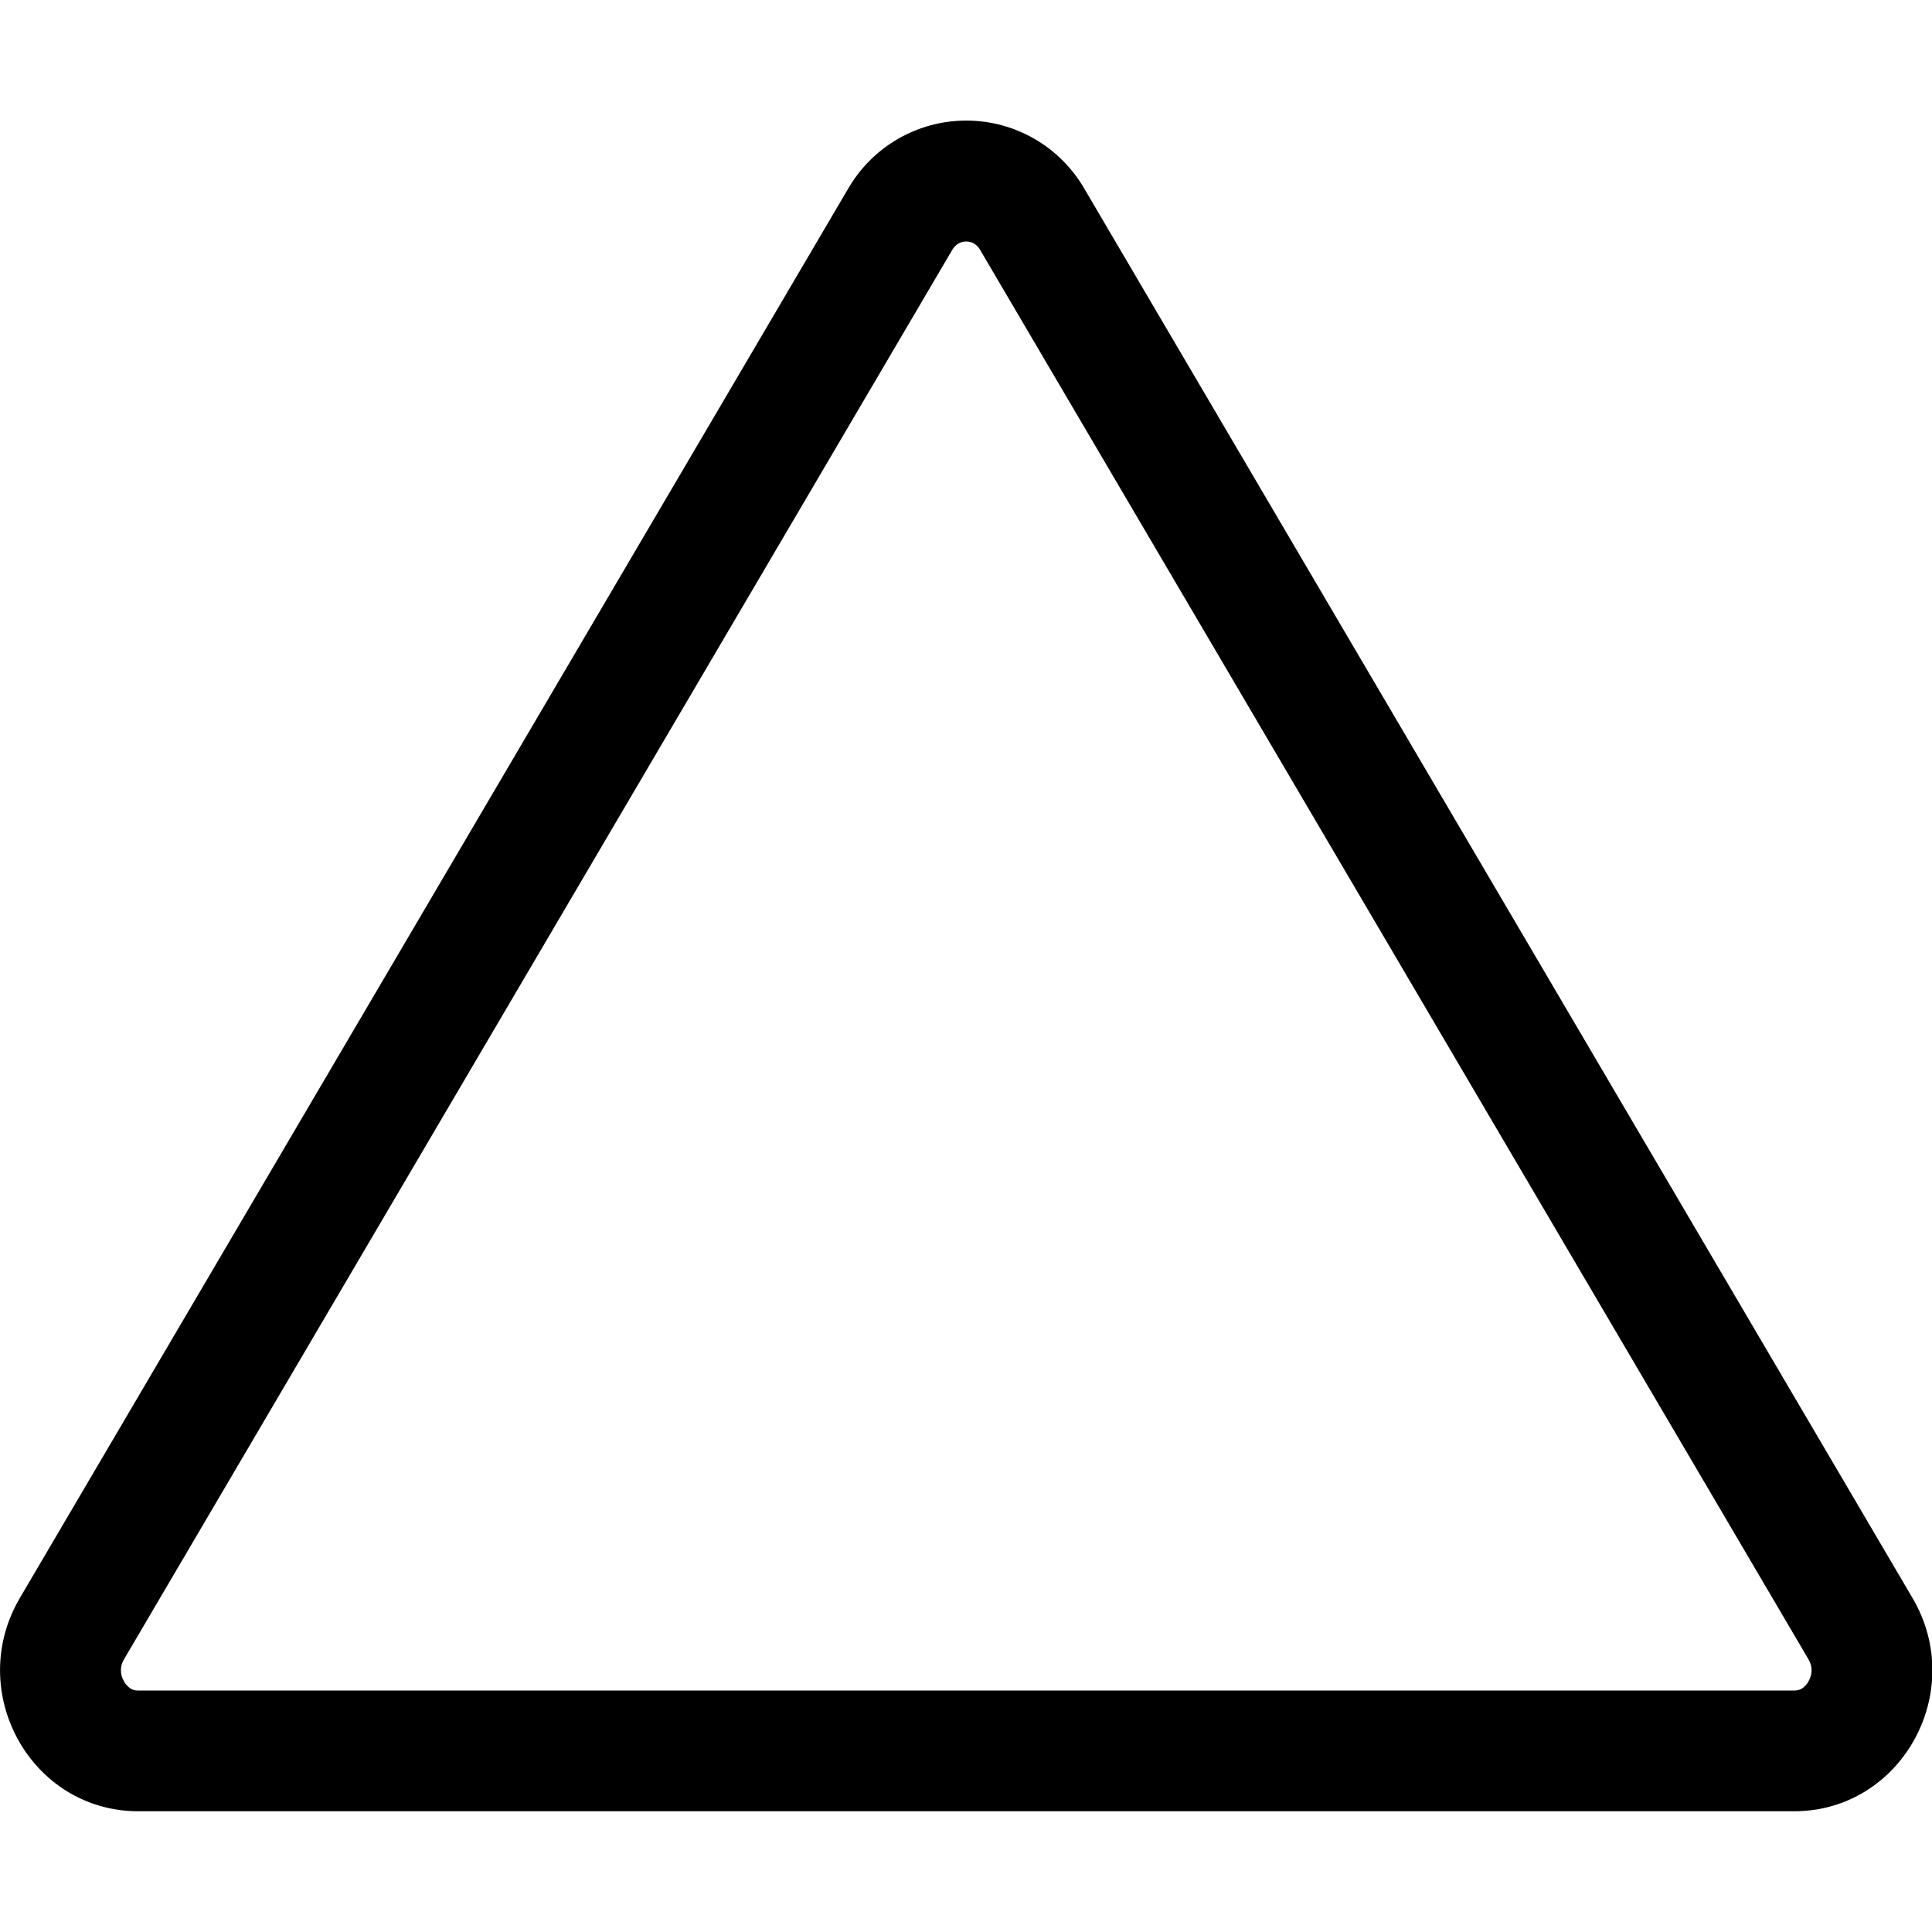
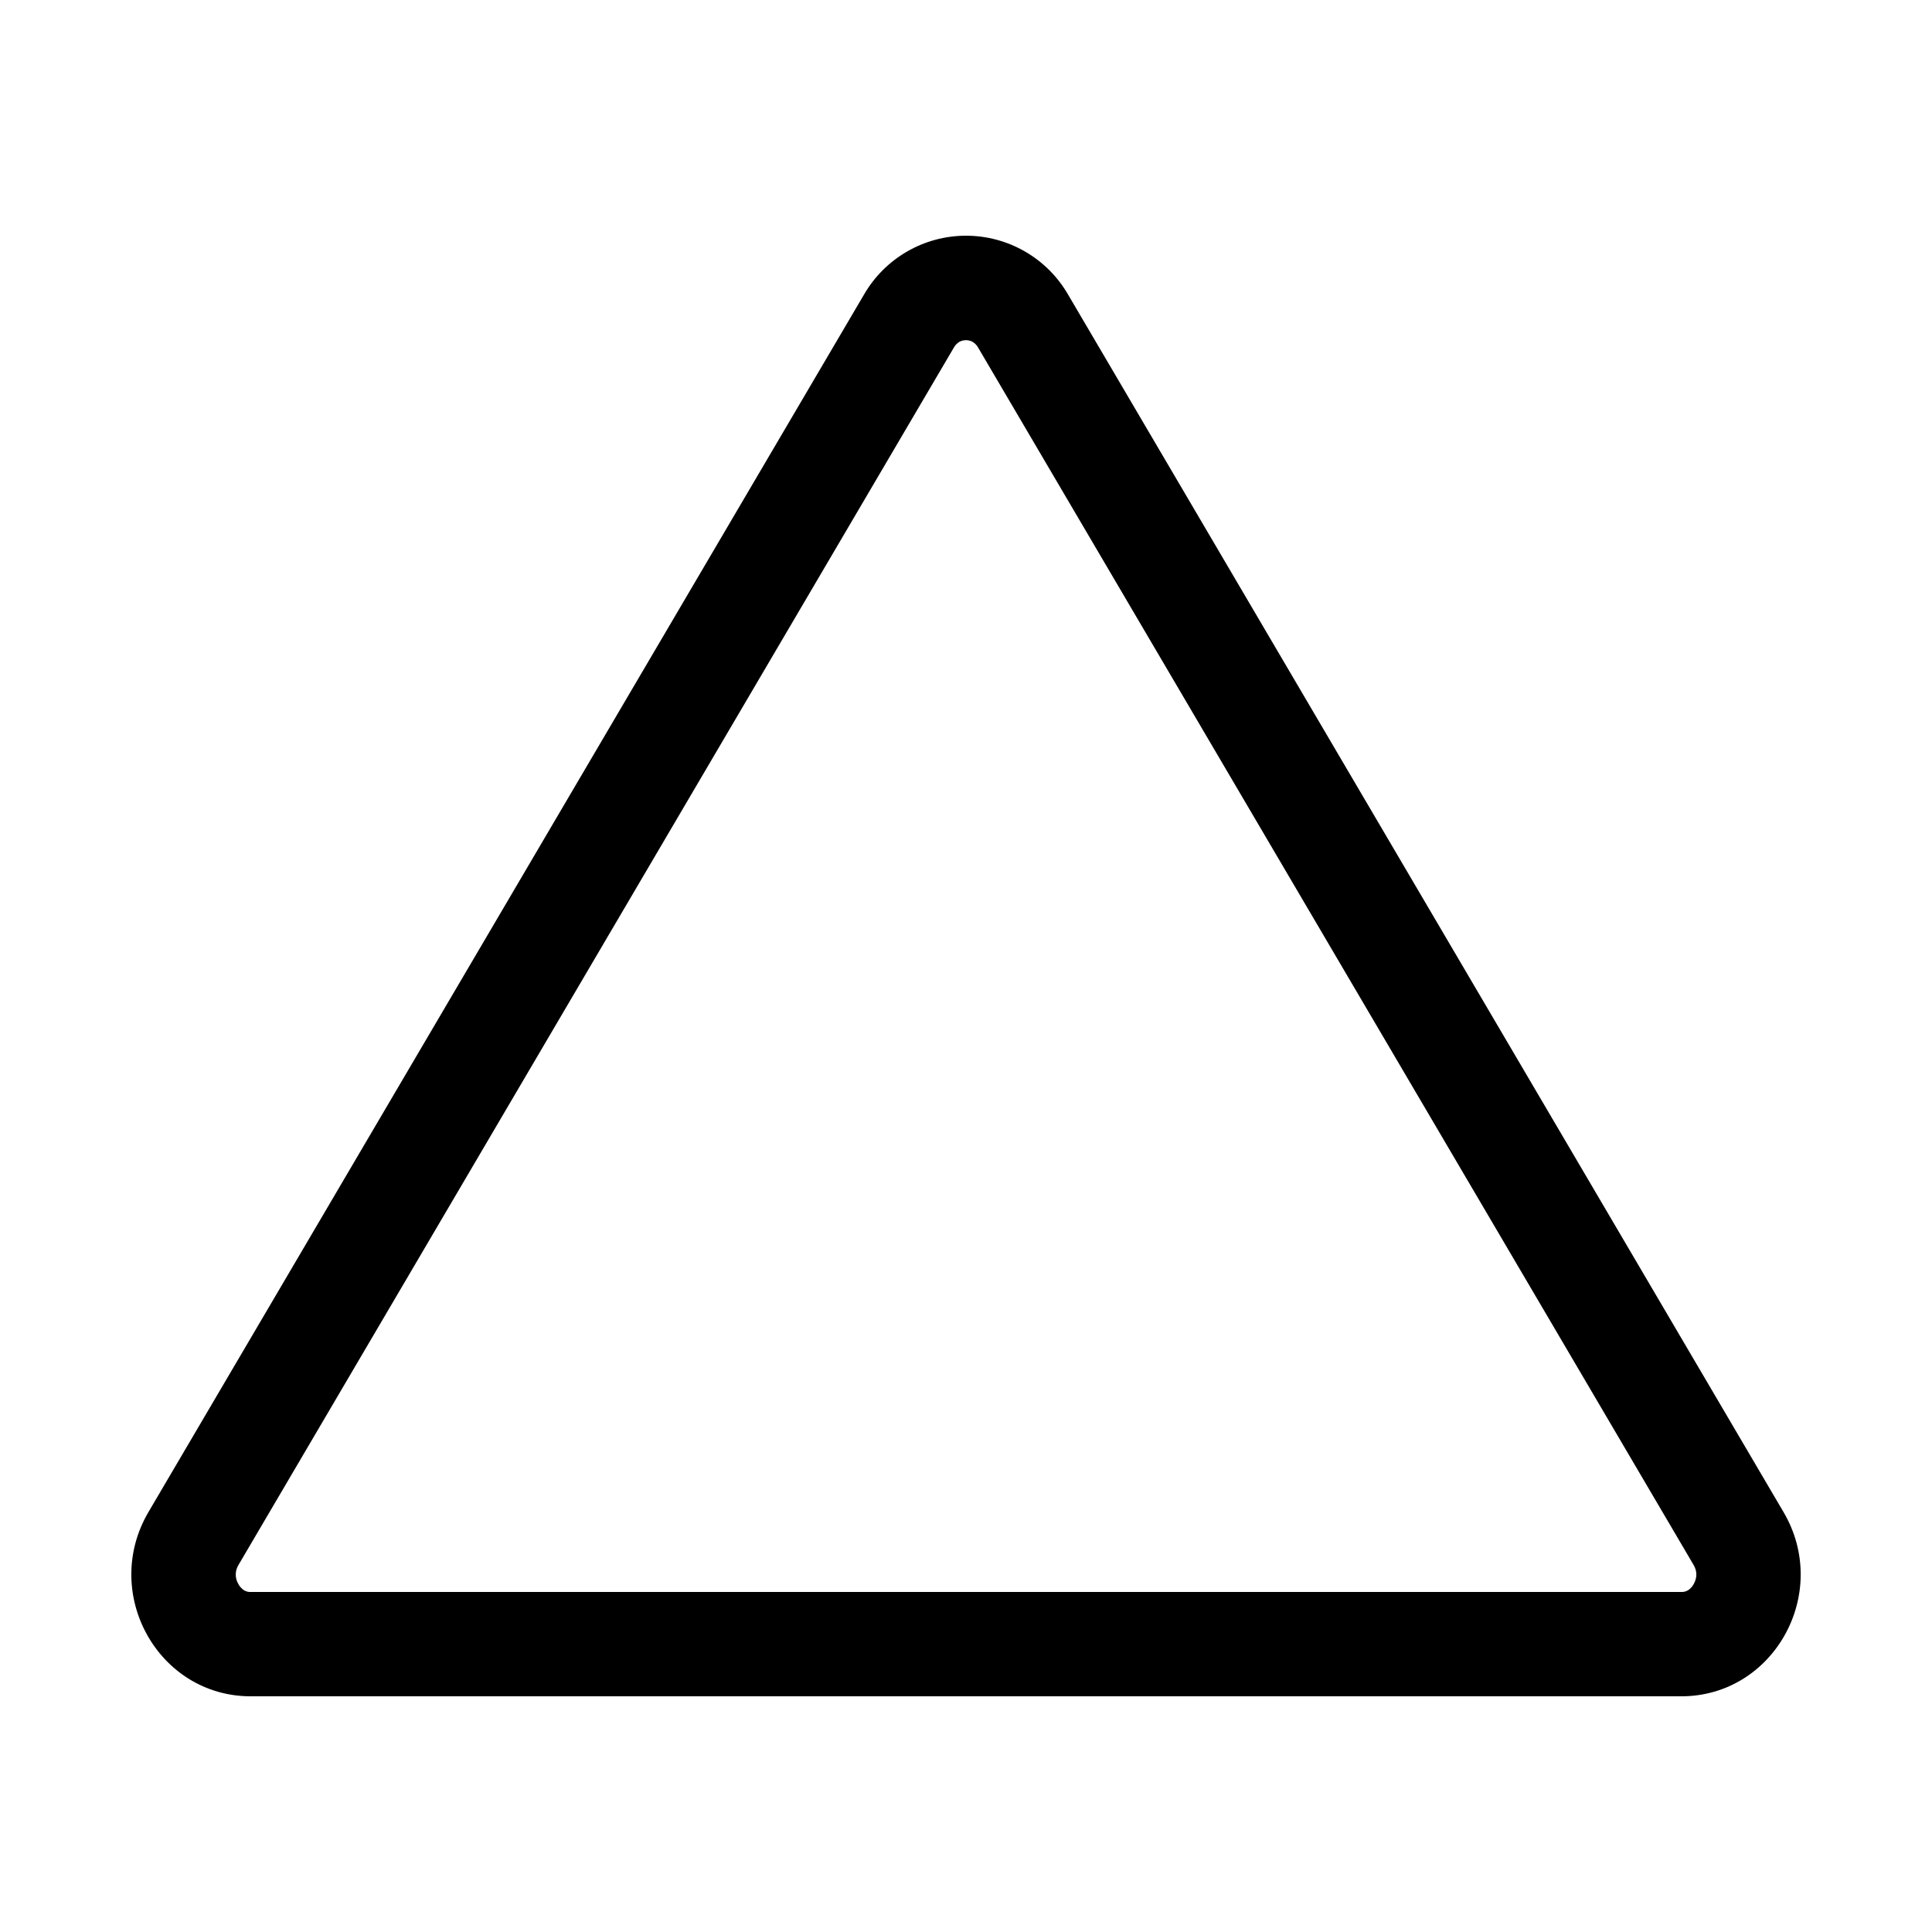
- <svg xmlns="http://www.w3.org/2000/svg" width="36" height="36" viewBox="0 0 16 16">
-   <g fill="currentColor">
-     <path d="M7.938 2.016A.13.13 0 0 1 8.002 2a.13.13 0 0 1 .063.016a.146.146 0 0 1 .054.057l6.857 11.667c.036.06.035.124.002.183a.163.163 0 0 1-.054.06a.116.116 0 0 1-.066.017H1.146a.115.115 0 0 1-.066-.017a.163.163 0 0 1-.054-.06a.176.176 0 0 1 .002-.183L7.884 2.073a.147.147 0 0 1 .054-.057zm1.044-.45a1.13 1.13 0 0 0-1.96 0L.165 13.233c-.457.778.091 1.767.98 1.767h13.713c.889 0 1.438-.99.98-1.767L8.982 1.566z" />
+ <svg xmlns="http://www.w3.org/2000/svg" width="72" height="72" version="1.1" viewBox="0 0 72 72">
+   <g transform="matrix(3.8876 0 0 3.8876 4.8929 4.9023)" fill="currentColor" stroke-width=".579">
+     <path d="m7.938 2.016a0.13 0.13 0 0 1 0.064-0.016 0.13 0.13 0 0 1 0.063 0.016 0.146 0.146 0 0 1 0.054 0.057l6.857 11.667c0.036 0.06 0.035 0.124 2e-3 0.183a0.163 0.163 0 0 1-0.054 0.06 0.116 0.116 0 0 1-0.066 0.017h-13.712a0.115 0.115 0 0 1-0.066-0.017 0.163 0.163 0 0 1-0.054-0.06 0.176 0.176 0 0 1 2e-3 -0.183l6.856-11.667a0.147 0.147 0 0 1 0.054-0.057zm1.044-0.45a1.13 1.13 0 0 0-1.96 0l-6.857 11.667c-0.457 0.778 0.091 1.767 0.98 1.767h13.713c0.889 0 1.438-0.99 0.98-1.767z" stroke-width=".579" />
  </g>
</svg>
